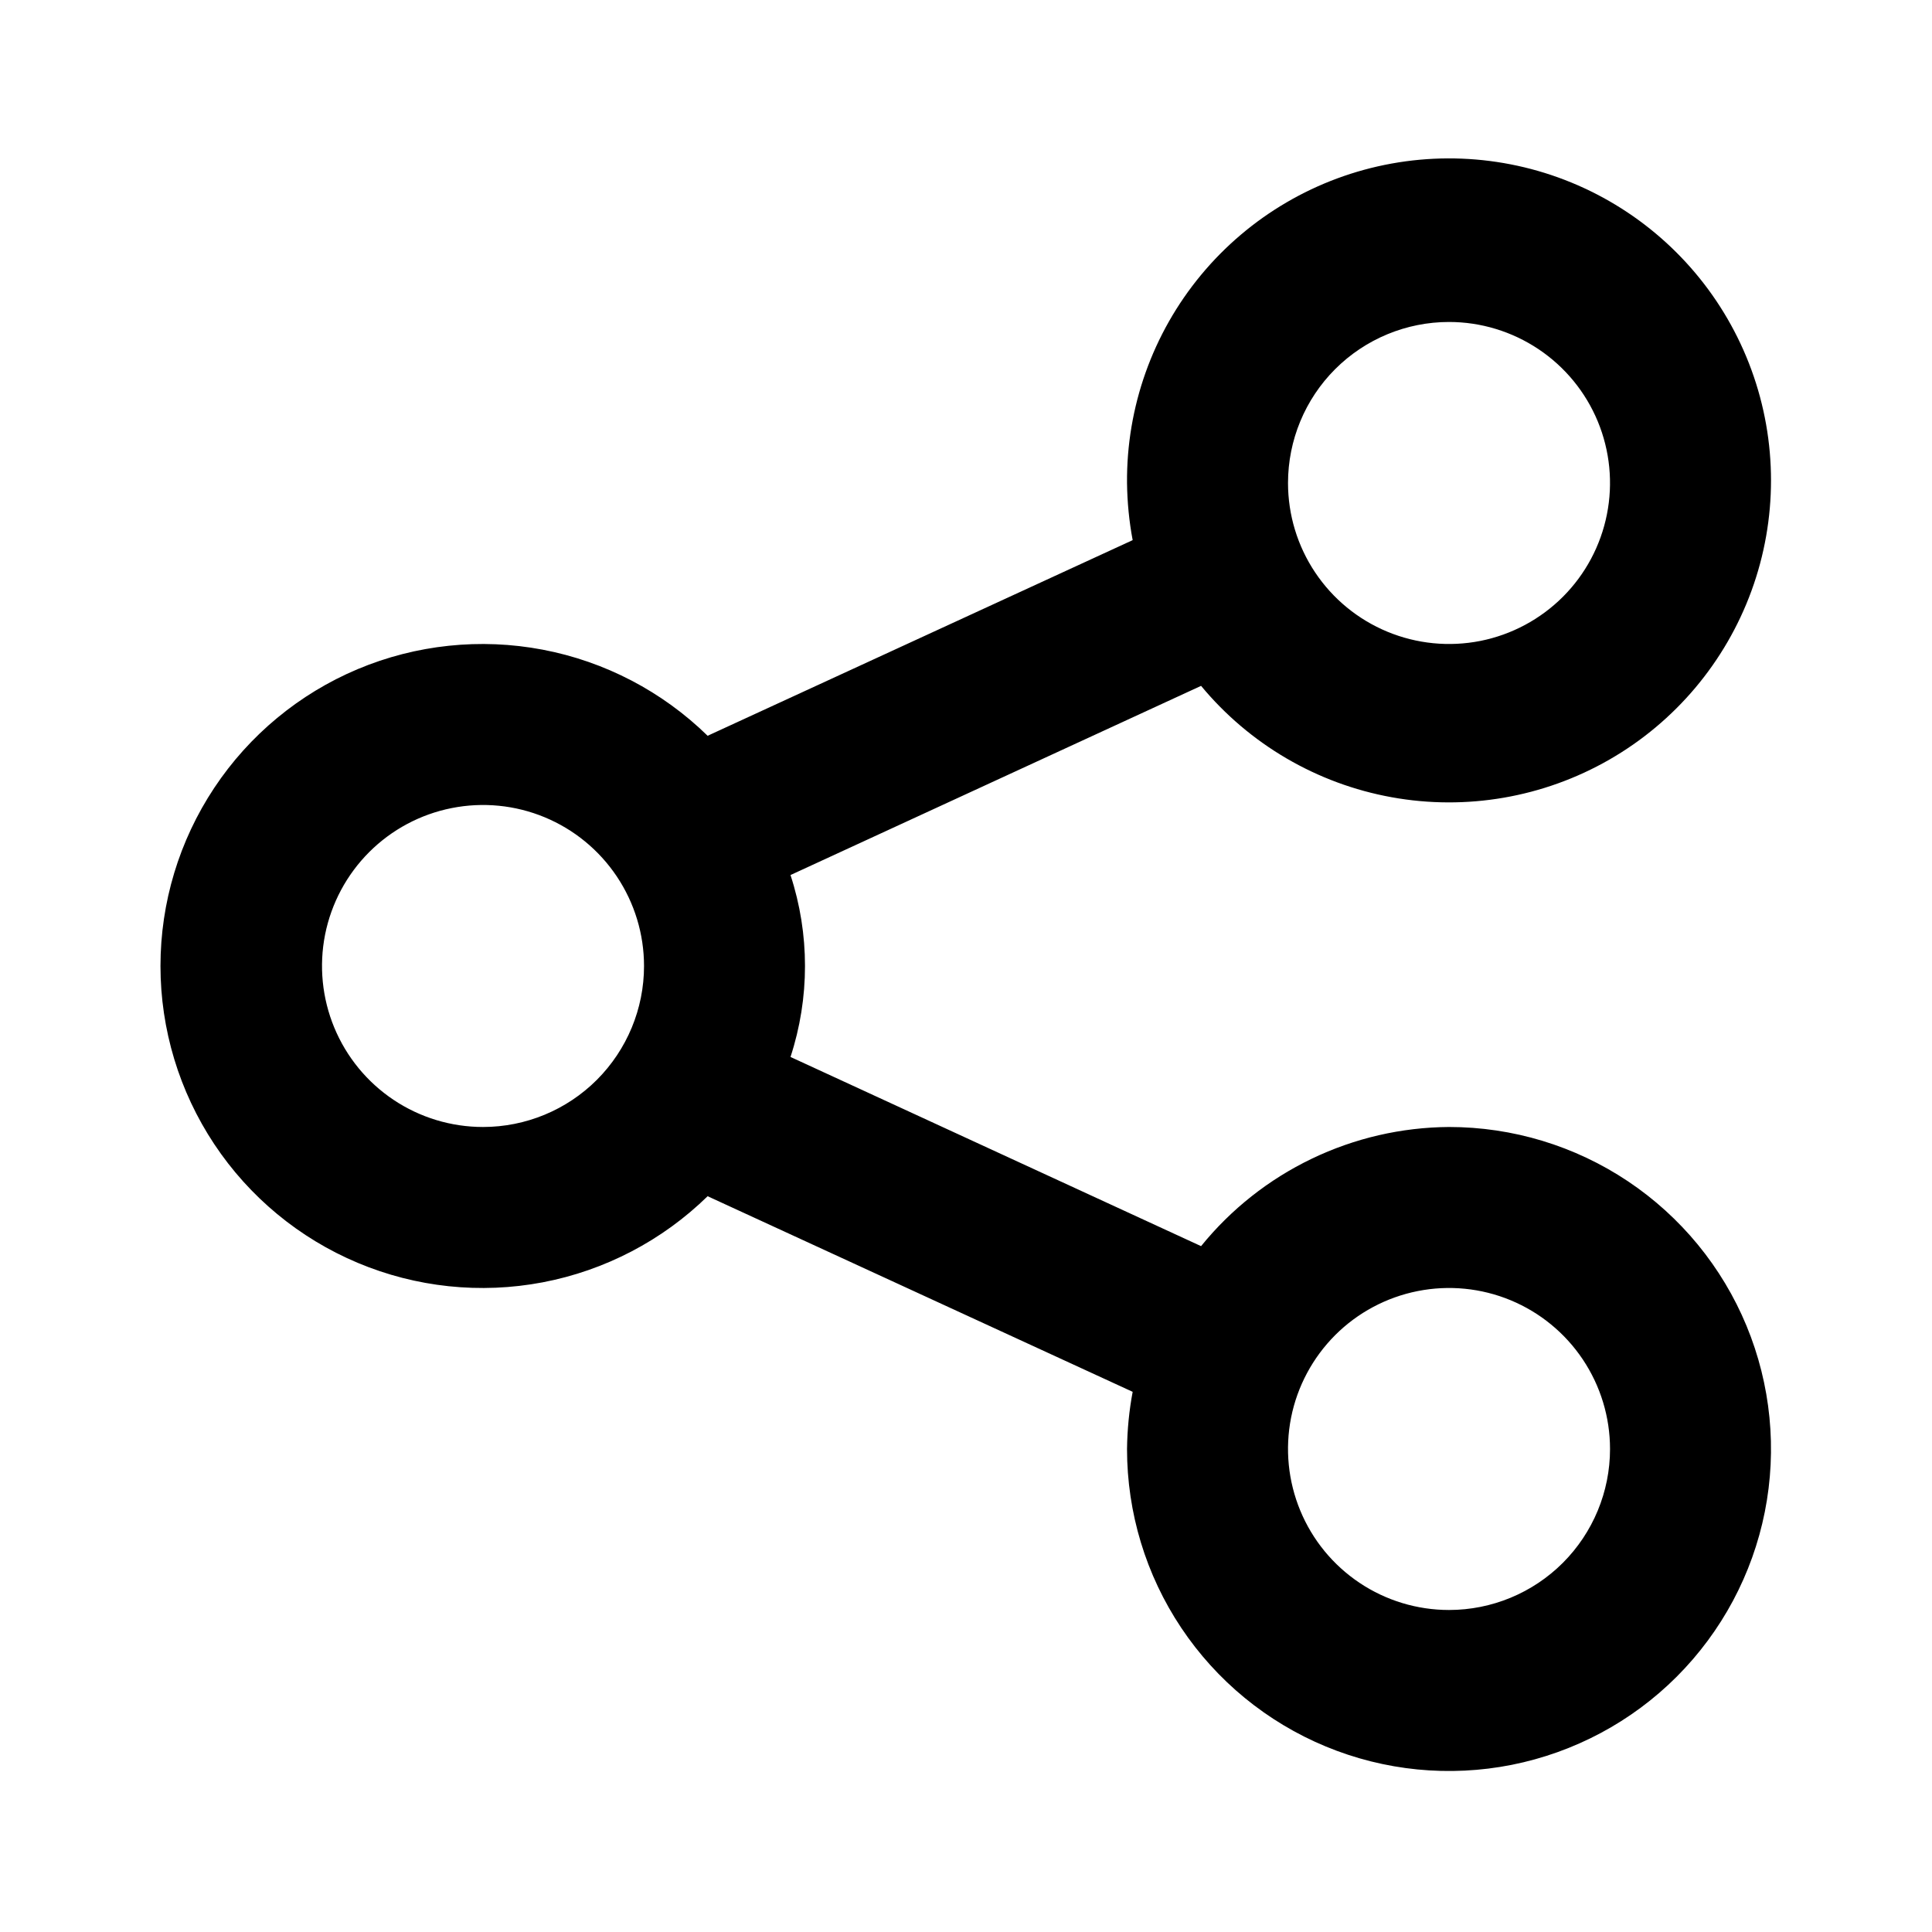
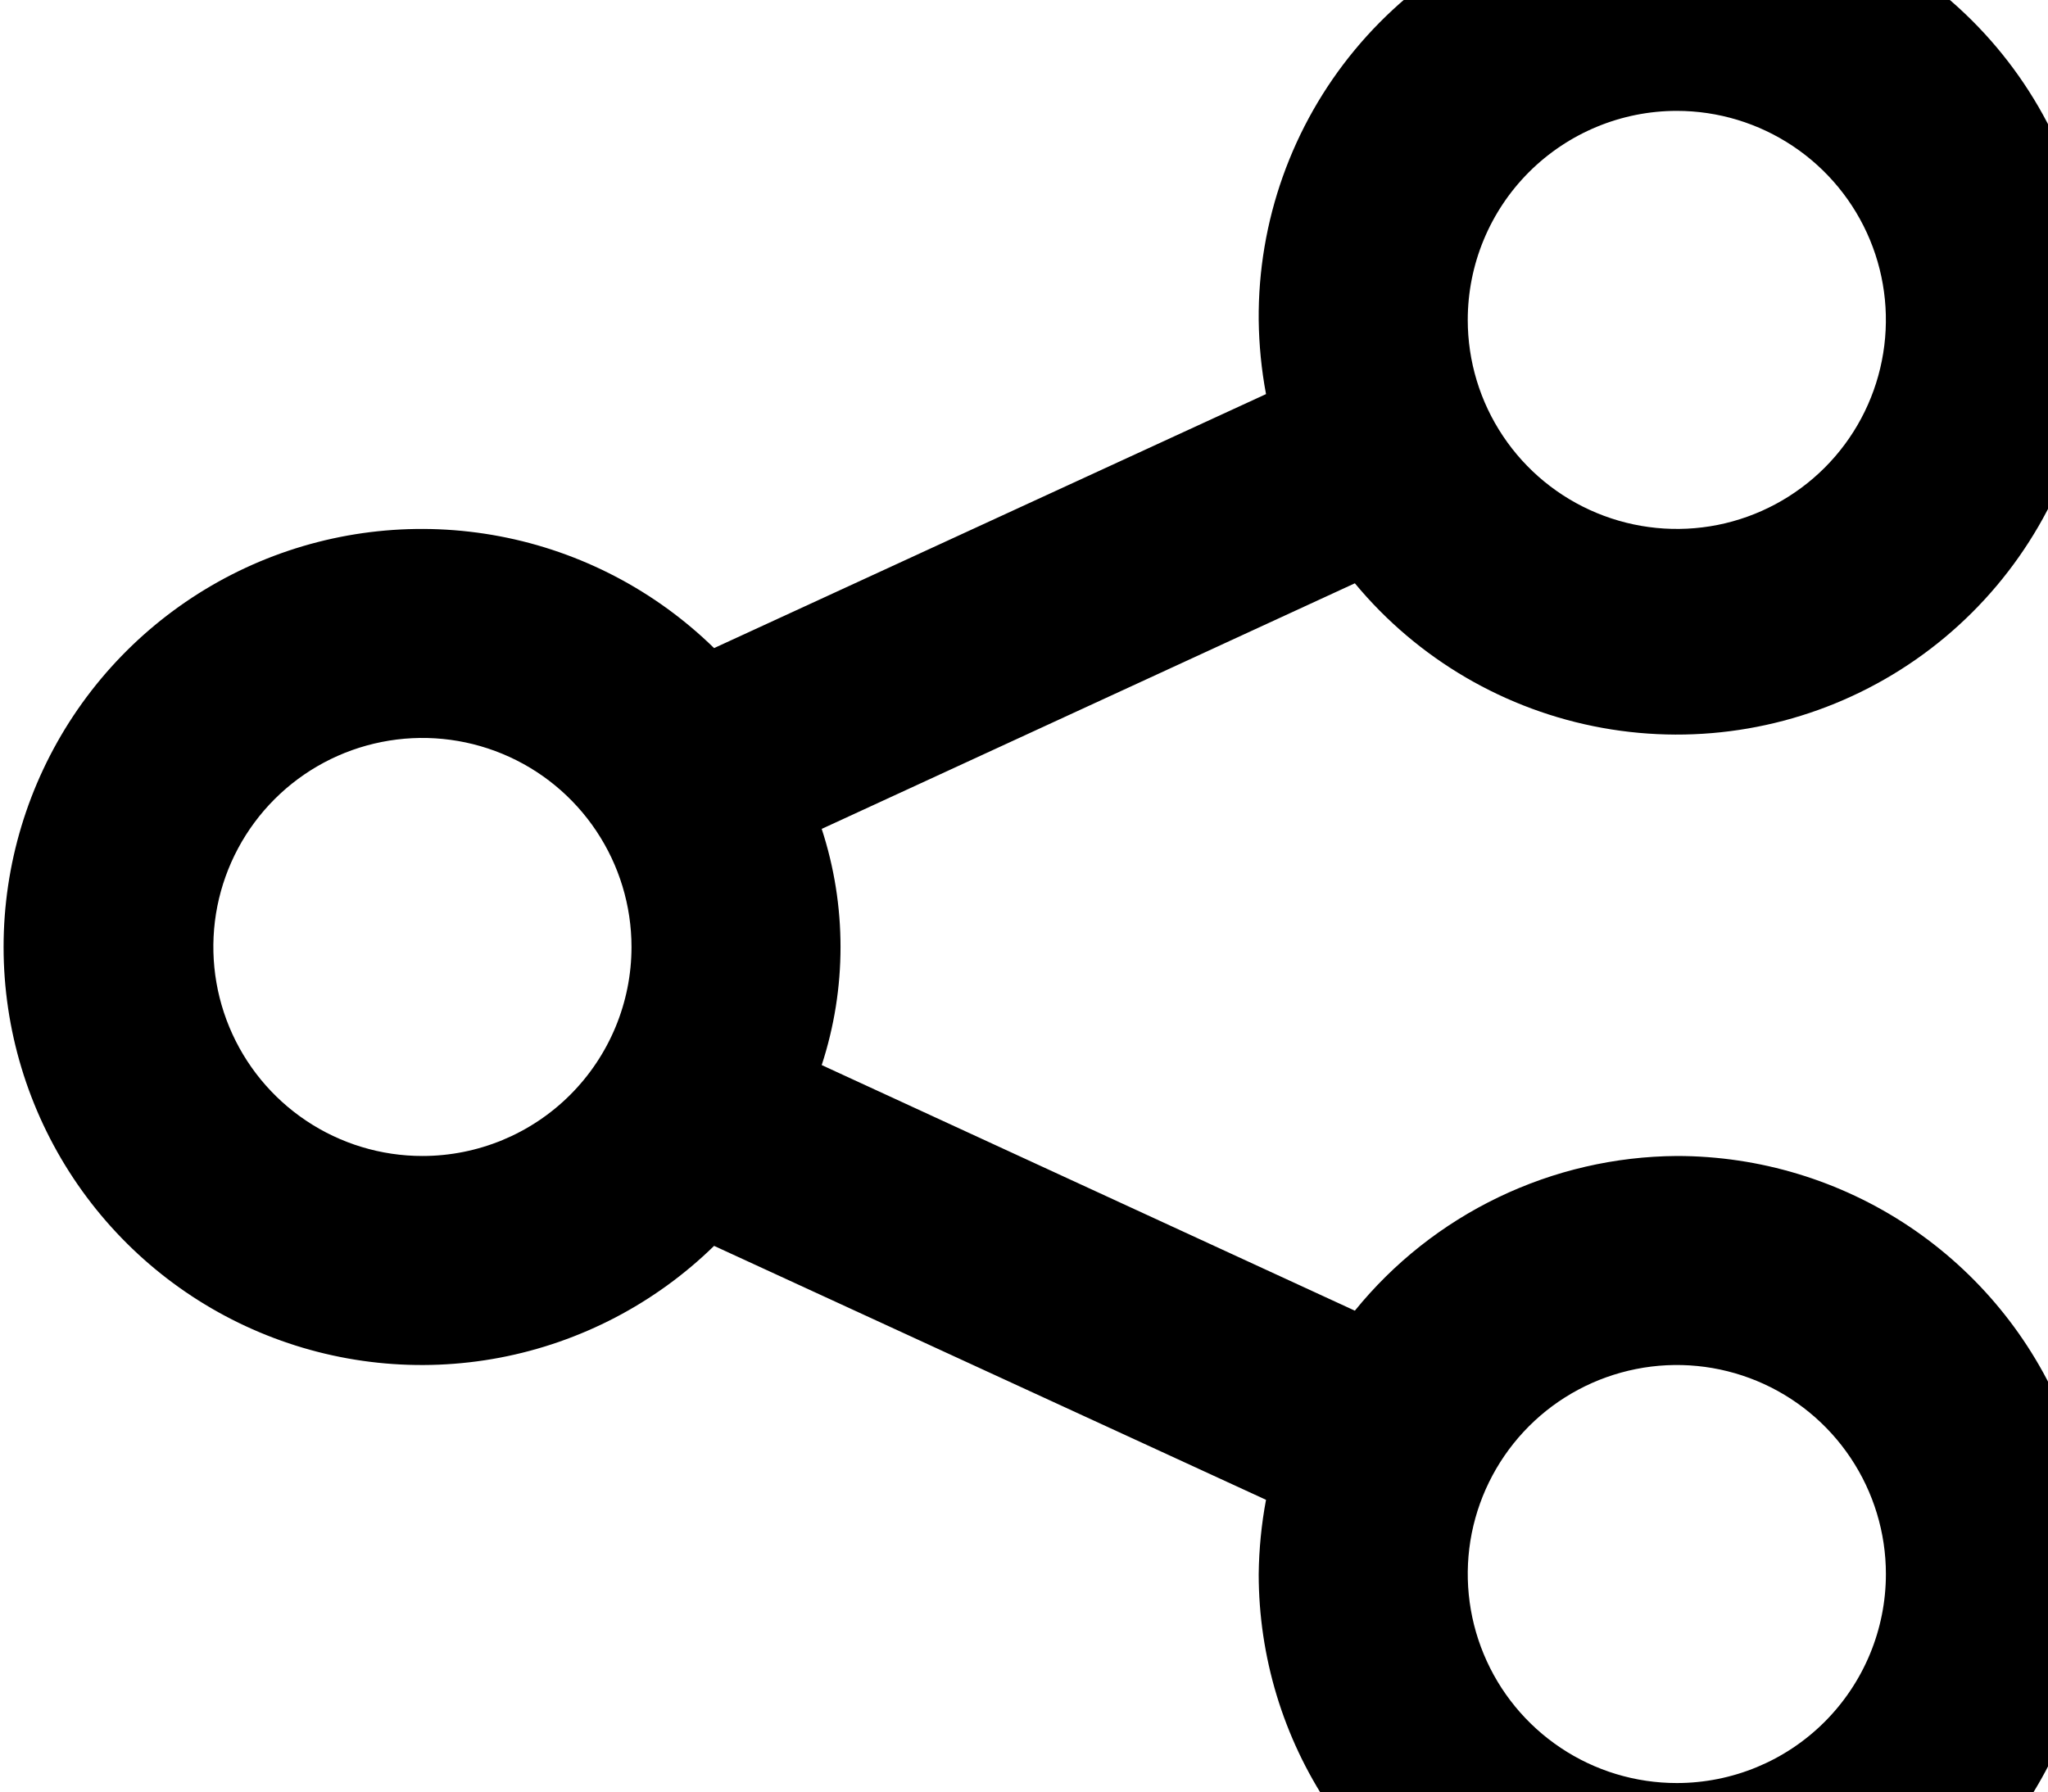
- <svg xmlns="http://www.w3.org/2000/svg" width="49" height="49" viewBox="0 0 49 49">
+ <svg xmlns="http://www.w3.org/2000/svg" width="40" height="35" viewBox="4 6 40 35">
  <path d="M36.75 28.583C35.544 28.591 34.355 28.866 33.267 29.389C32.18 29.911 31.222 30.668 30.462 31.605L20.049 26.807C20.539 25.308 20.539 23.692 20.049 22.193L30.462 17.395C31.69 18.877 33.403 19.878 35.297 20.22C37.191 20.563 39.145 20.225 40.815 19.267C42.485 18.309 43.762 16.791 44.422 14.983C45.082 13.175 45.082 11.191 44.421 9.383C43.761 7.575 42.483 6.058 40.814 5.1C39.144 4.142 37.19 3.805 35.295 4.148C33.401 4.491 31.689 5.492 30.461 6.974C29.233 8.456 28.568 10.325 28.584 12.25C28.59 12.736 28.637 13.221 28.727 13.699L17.947 18.661C16.797 17.537 15.342 16.777 13.763 16.477C12.184 16.177 10.551 16.349 9.069 16.972C7.588 17.596 6.323 18.643 5.434 19.982C4.545 21.321 4.07 22.892 4.07 24.5C4.07 26.107 4.545 27.679 5.434 29.018C6.323 30.357 7.588 31.404 9.069 32.027C10.551 32.651 12.184 32.823 13.763 32.523C15.342 32.222 16.797 31.463 17.947 30.339L28.727 35.3C28.637 35.778 28.59 36.263 28.584 36.75C28.584 38.365 29.062 39.944 29.96 41.287C30.857 42.63 32.133 43.677 33.625 44.295C35.117 44.913 36.759 45.075 38.343 44.76C39.928 44.444 41.383 43.667 42.525 42.525C43.667 41.382 44.445 39.927 44.76 38.343C45.075 36.759 44.913 35.117 44.295 33.624C43.677 32.132 42.63 30.857 41.287 29.959C39.944 29.062 38.365 28.583 36.75 28.583ZM36.75 8.166C37.558 8.166 38.347 8.406 39.019 8.855C39.69 9.303 40.214 9.941 40.523 10.687C40.832 11.433 40.913 12.254 40.755 13.046C40.598 13.838 40.209 14.566 39.638 15.137C39.066 15.708 38.339 16.097 37.547 16.255C36.755 16.412 35.934 16.331 35.188 16.022C34.441 15.713 33.804 15.19 33.355 14.518C32.906 13.847 32.667 13.057 32.667 12.25C32.667 11.167 33.097 10.128 33.863 9.362C34.629 8.597 35.667 8.166 36.75 8.166V8.166ZM12.25 28.583C11.443 28.583 10.653 28.344 9.982 27.895C9.31 27.446 8.787 26.808 8.478 26.062C8.169 25.316 8.088 24.495 8.245 23.703C8.403 22.911 8.792 22.183 9.363 21.612C9.934 21.041 10.662 20.652 11.454 20.495C12.246 20.337 13.067 20.418 13.813 20.727C14.559 21.036 15.197 21.56 15.645 22.231C16.094 22.903 16.334 23.692 16.334 24.5C16.334 25.583 15.903 26.621 15.138 27.387C14.372 28.153 13.333 28.583 12.25 28.583ZM36.75 40.833C35.943 40.833 35.153 40.594 34.482 40.145C33.81 39.696 33.287 39.059 32.978 38.312C32.669 37.566 32.588 36.745 32.745 35.953C32.903 35.161 33.292 34.434 33.863 33.862C34.434 33.291 35.161 32.903 35.954 32.745C36.746 32.587 37.567 32.668 38.313 32.977C39.059 33.286 39.697 33.81 40.145 34.481C40.594 35.153 40.834 35.942 40.834 36.75C40.834 37.833 40.403 38.871 39.638 39.637C38.872 40.403 37.833 40.833 36.75 40.833Z" />
</svg>
